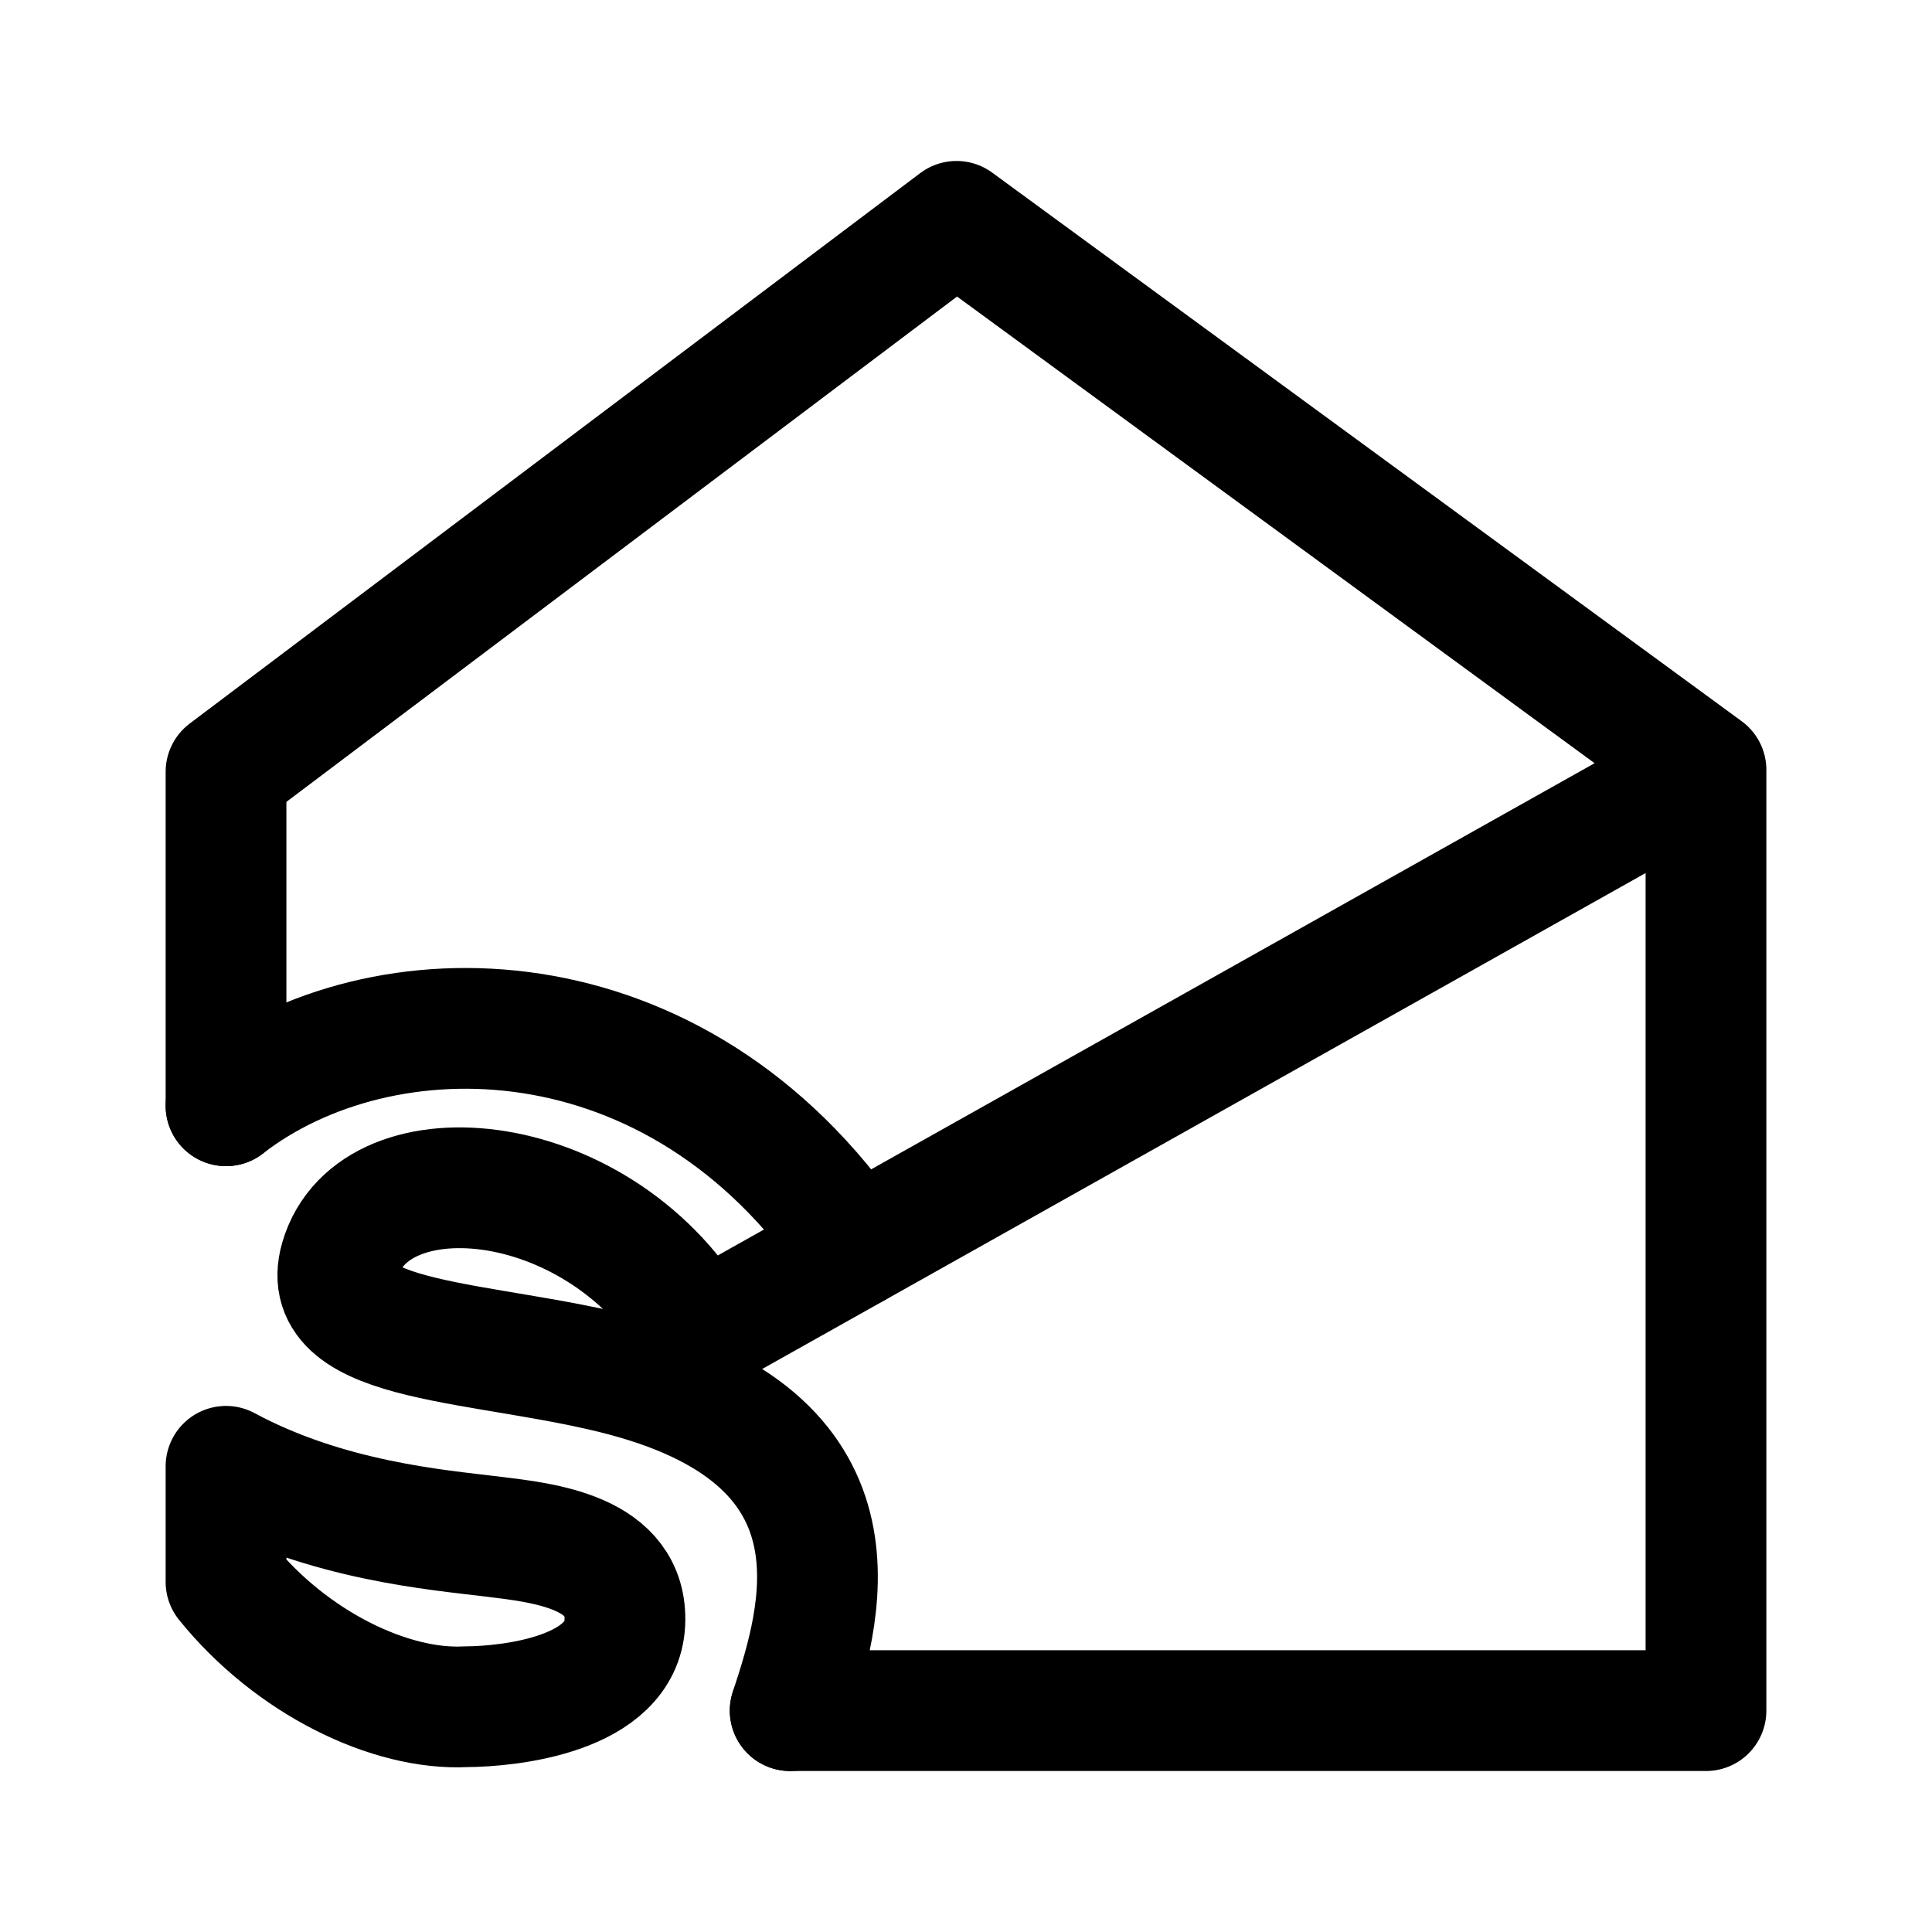
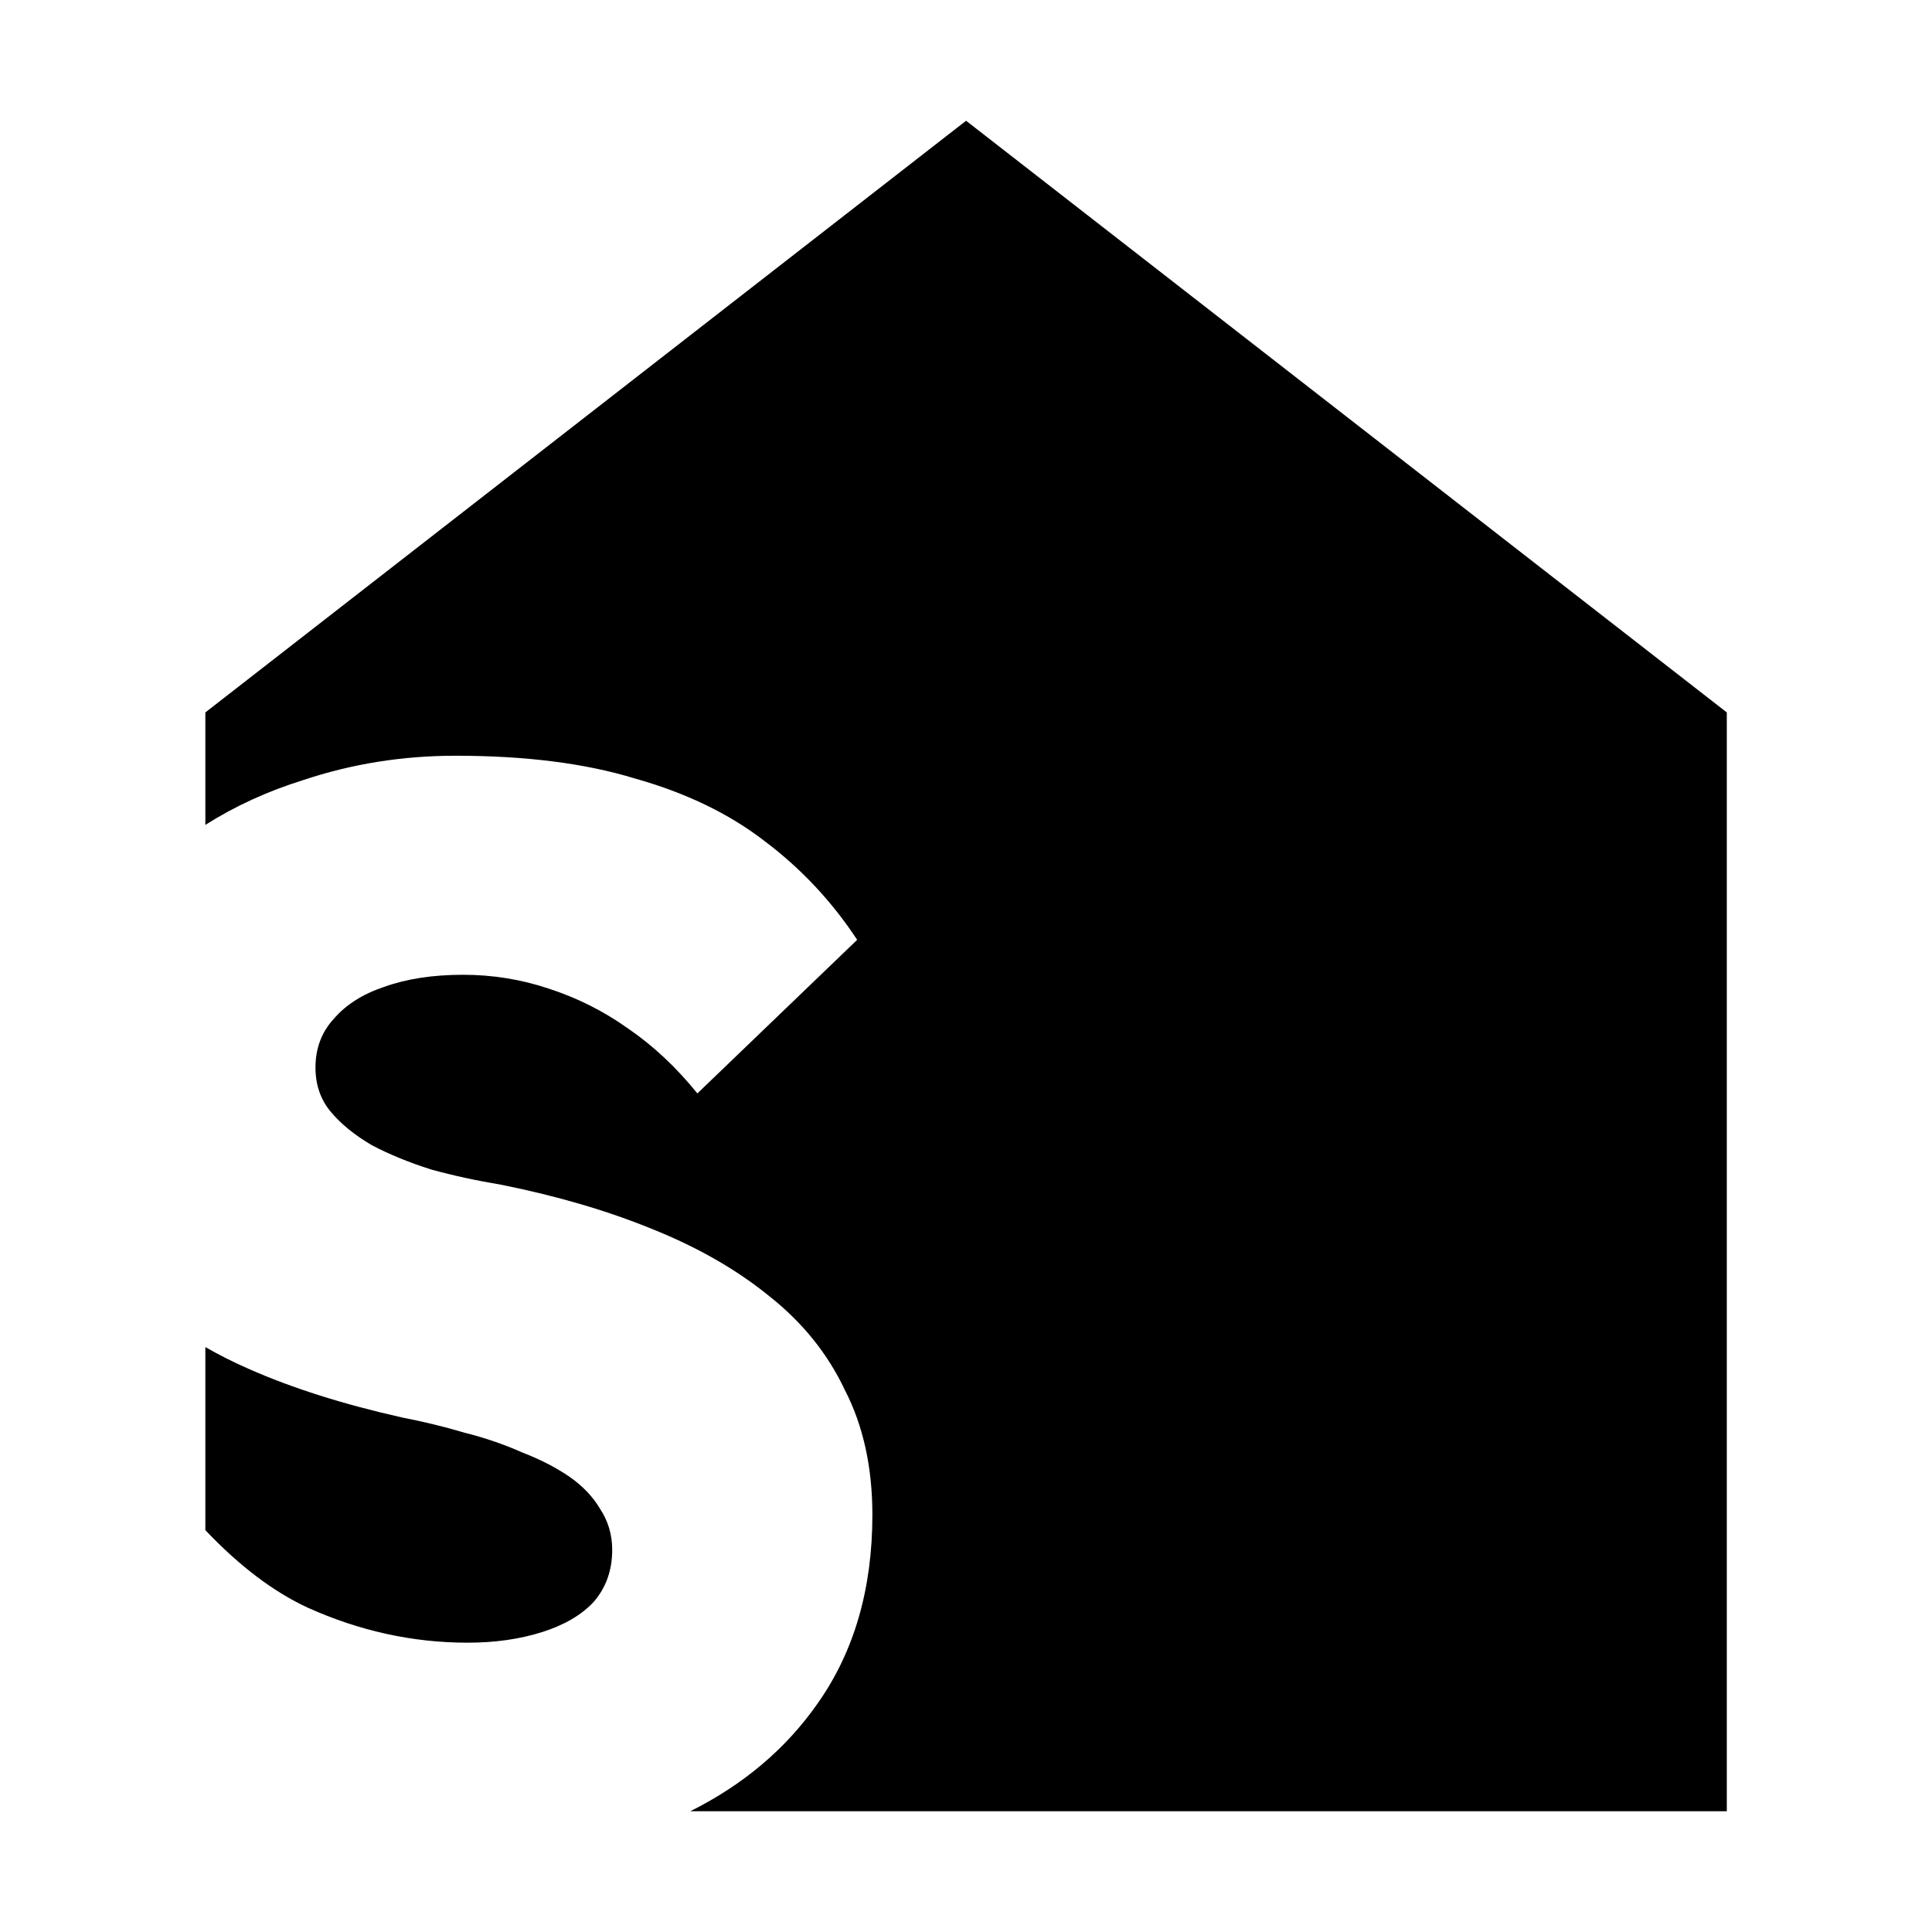
- <svg xmlns="http://www.w3.org/2000/svg" xml:space="preserve" width="192" height="192" viewBox="0 0 192 192">
-   <g fill="none" stroke="#000" stroke-linecap="round" stroke-linejoin="round" stroke-miterlimit="15" stroke-width="12">
-     <path d="m22.462 76.699 72.597-54.702 74.479 54.515v93.489H78.527M69.49 132.68l100.05-56.167m-147.078.186v33.191" style="paint-order:markers stroke fill" />
-     <path d="M84.908 124.02c-17.705-26.086-47.047-26.054-62.446-14.133" style="paint-order:markers stroke fill" />
-     <path d="M69.49 132.68c-9.418-16.793-32.376-18.905-35.674-7.54-2.498 8.608 14.564 7.974 28.358 11.647m0 .003c24.748 6.631 19.439 23.82 16.353 33.215M22.462 145.72v11.49m0-11.49c10.076 5.432 21.026 6.316 26.483 6.984 5.1.625 13.504 1.505 13.15 8.59-.354 7.084-11.361 8.298-15.811 8.32-7.455.388-17.31-4.335-23.823-12.404" style="paint-order:markers stroke fill" />
-   </g>
+ <svg xmlns="http://www.w3.org/2000/svg" width="24" height="24" viewBox="0 0 24 24" fill="none">
+   <path fill-rule="evenodd" clip-rule="evenodd" d="M12.001 1.5L2.551 8.85V10.247C2.919 10.014 3.325 9.828 3.768 9.69C4.373 9.488 5.003 9.388 5.658 9.388C6.528 9.388 7.271 9.482 7.888 9.671C8.518 9.848 9.054 10.106 9.495 10.446C9.948 10.786 10.333 11.196 10.648 11.675L8.663 13.583C8.399 13.256 8.109 12.985 7.794 12.771C7.491 12.556 7.164 12.393 6.811 12.279C6.471 12.166 6.118 12.109 5.753 12.109C5.375 12.109 5.047 12.16 4.77 12.26C4.505 12.349 4.297 12.481 4.146 12.657C3.995 12.821 3.919 13.023 3.919 13.262C3.919 13.476 3.982 13.659 4.108 13.81C4.234 13.961 4.404 14.1 4.619 14.226C4.833 14.339 5.079 14.44 5.356 14.528C5.633 14.604 5.923 14.667 6.225 14.717C6.918 14.856 7.542 15.039 8.096 15.265C8.663 15.492 9.148 15.77 9.551 16.097C9.967 16.425 10.282 16.815 10.496 17.269C10.723 17.71 10.837 18.227 10.837 18.819C10.837 19.738 10.61 20.52 10.156 21.162C9.764 21.723 9.237 22.169 8.575 22.5H21.451V8.85L12.001 1.5ZM2.551 19.008C2.975 19.455 3.4 19.776 3.825 19.972C4.467 20.261 5.129 20.406 5.809 20.406C6.15 20.406 6.458 20.362 6.735 20.274C7.013 20.186 7.227 20.06 7.378 19.896C7.529 19.72 7.605 19.505 7.605 19.253C7.605 19.064 7.554 18.894 7.454 18.743C7.365 18.592 7.239 18.46 7.076 18.346C6.912 18.233 6.717 18.132 6.49 18.044C6.263 17.943 6.024 17.861 5.772 17.798C5.52 17.723 5.261 17.66 4.997 17.609C4.266 17.445 3.63 17.244 3.088 17.004C2.898 16.921 2.719 16.83 2.551 16.734V19.008Z" fill="black" />
</svg>
